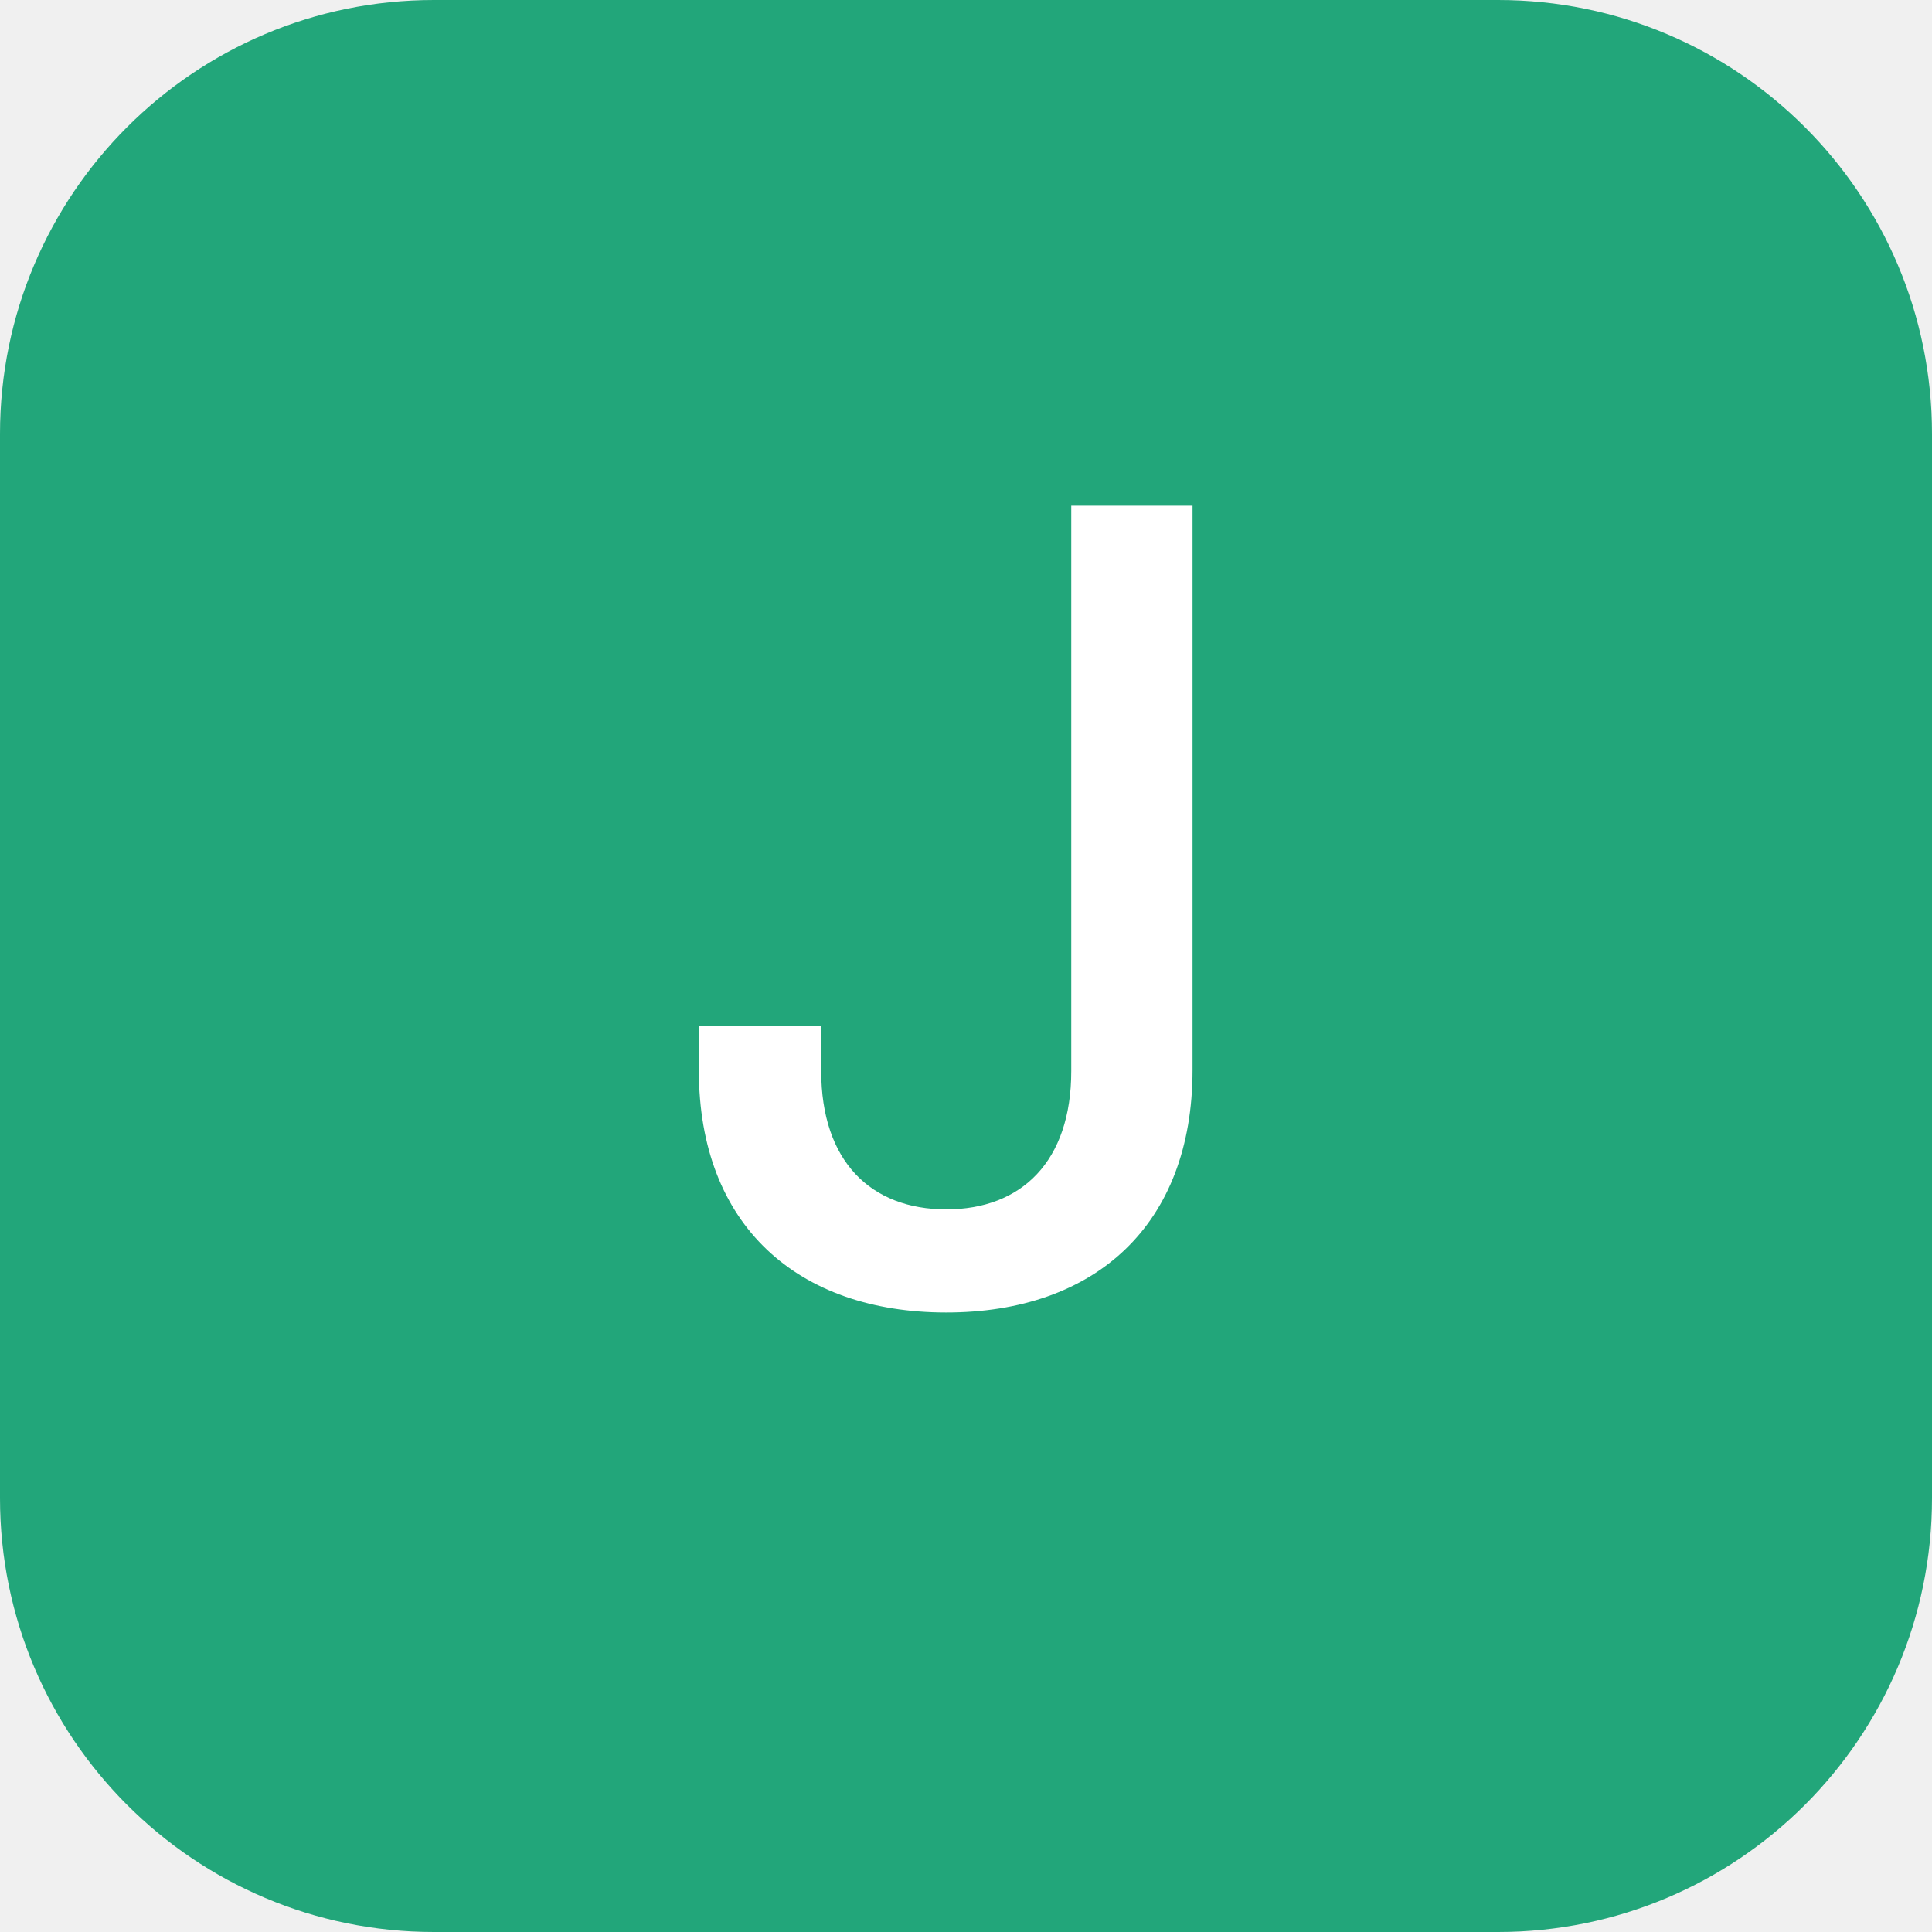
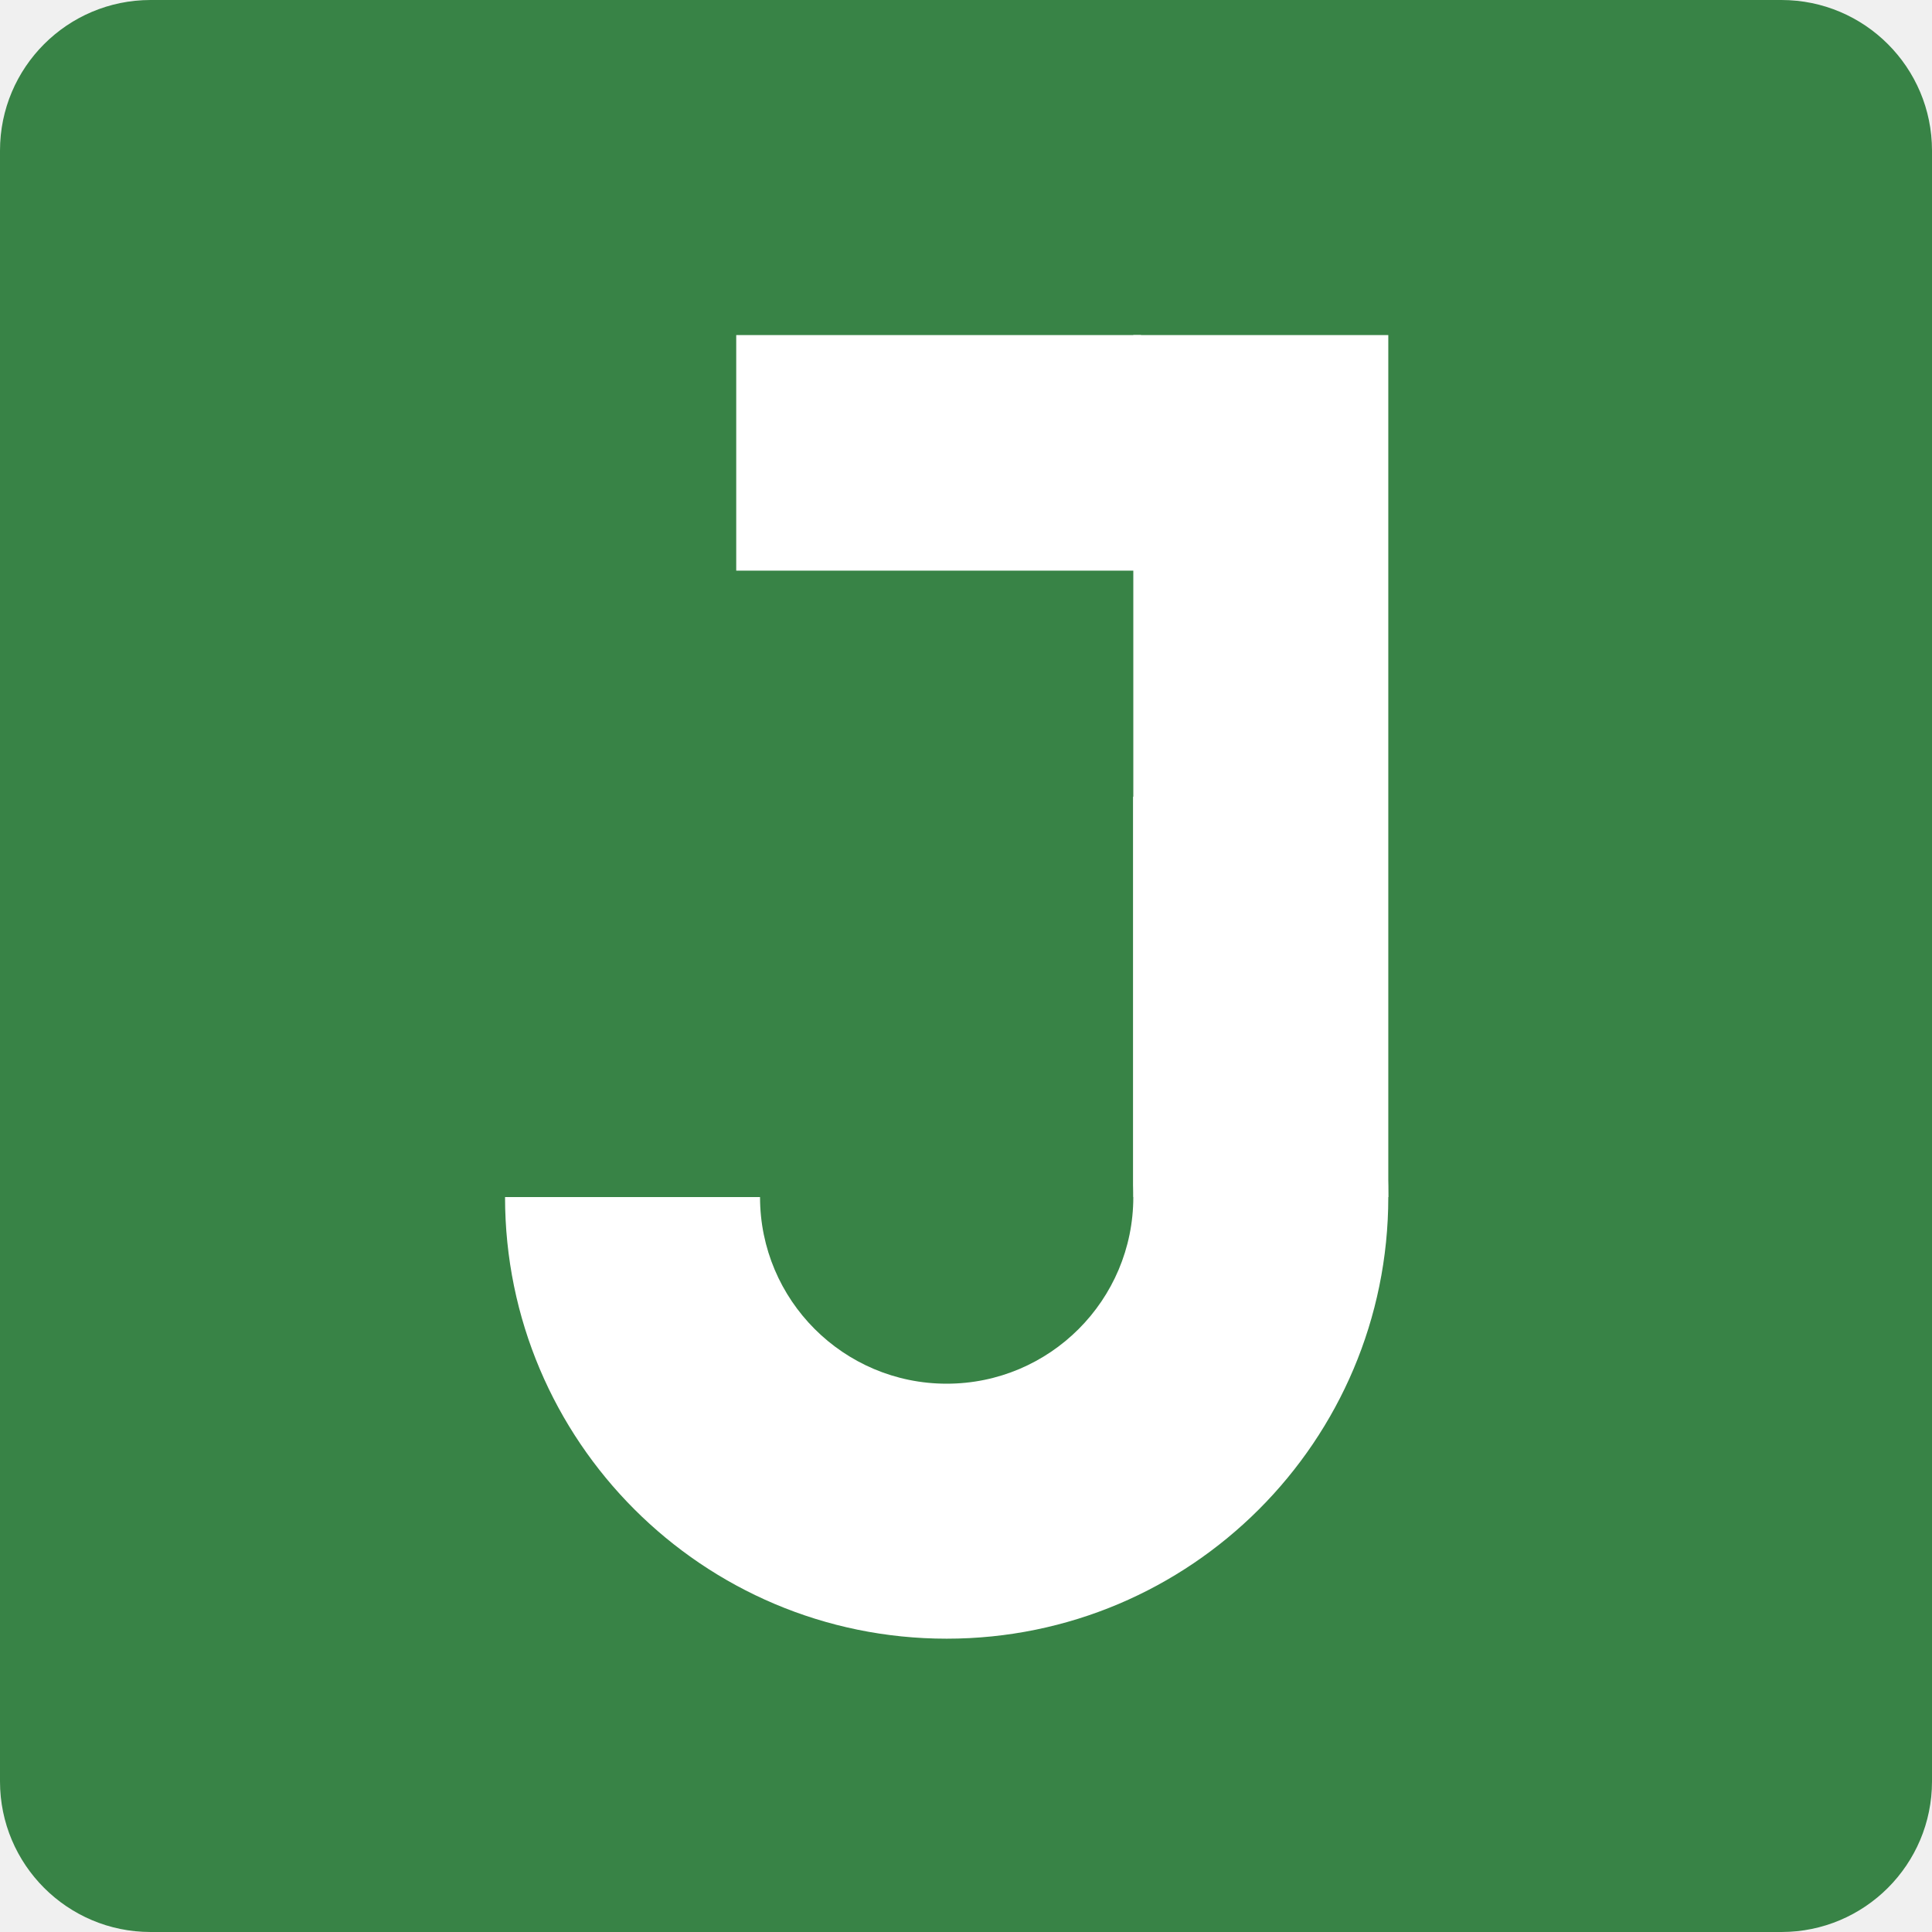
- <svg xmlns="http://www.w3.org/2000/svg" width="512" height="512" viewBox="0 0 512 512">
-   <rect width="512" height="512" rx="115" fill="#22A67A" />
-   <text x="256" y="345" font-family="Inter, system-ui, -apple-system, sans-serif" font-weight="500" font-size="290" fill="#FFFFFF" text-anchor="middle">J</text>
+ <svg xmlns="http://www.w3.org/2000/svg" id="a" viewBox="0 0 2000 2000">
+   <defs>
+     <style>.b{fill:#388346;}.c{fill:#fff;}</style>
+   </defs>
+   <rect class="b" width="2000" height="2000" rx="155.92" ry="155.92" />
+   <circle class="c" cx="979.99" cy="1239.19" r="457.17" />
+   <circle class="b" cx="979.99" cy="1239.19" r="193.21" />
+   <rect class="b" x="384.88" y="590.74" width="788.12" height="648.46" />
+   <rect class="c" x="1173.2" y="346.87" width="263.96" height="892.32" />
+   <rect class="c" x="762.14" y="346.87" width="419" height="243.86" />
</svg>
